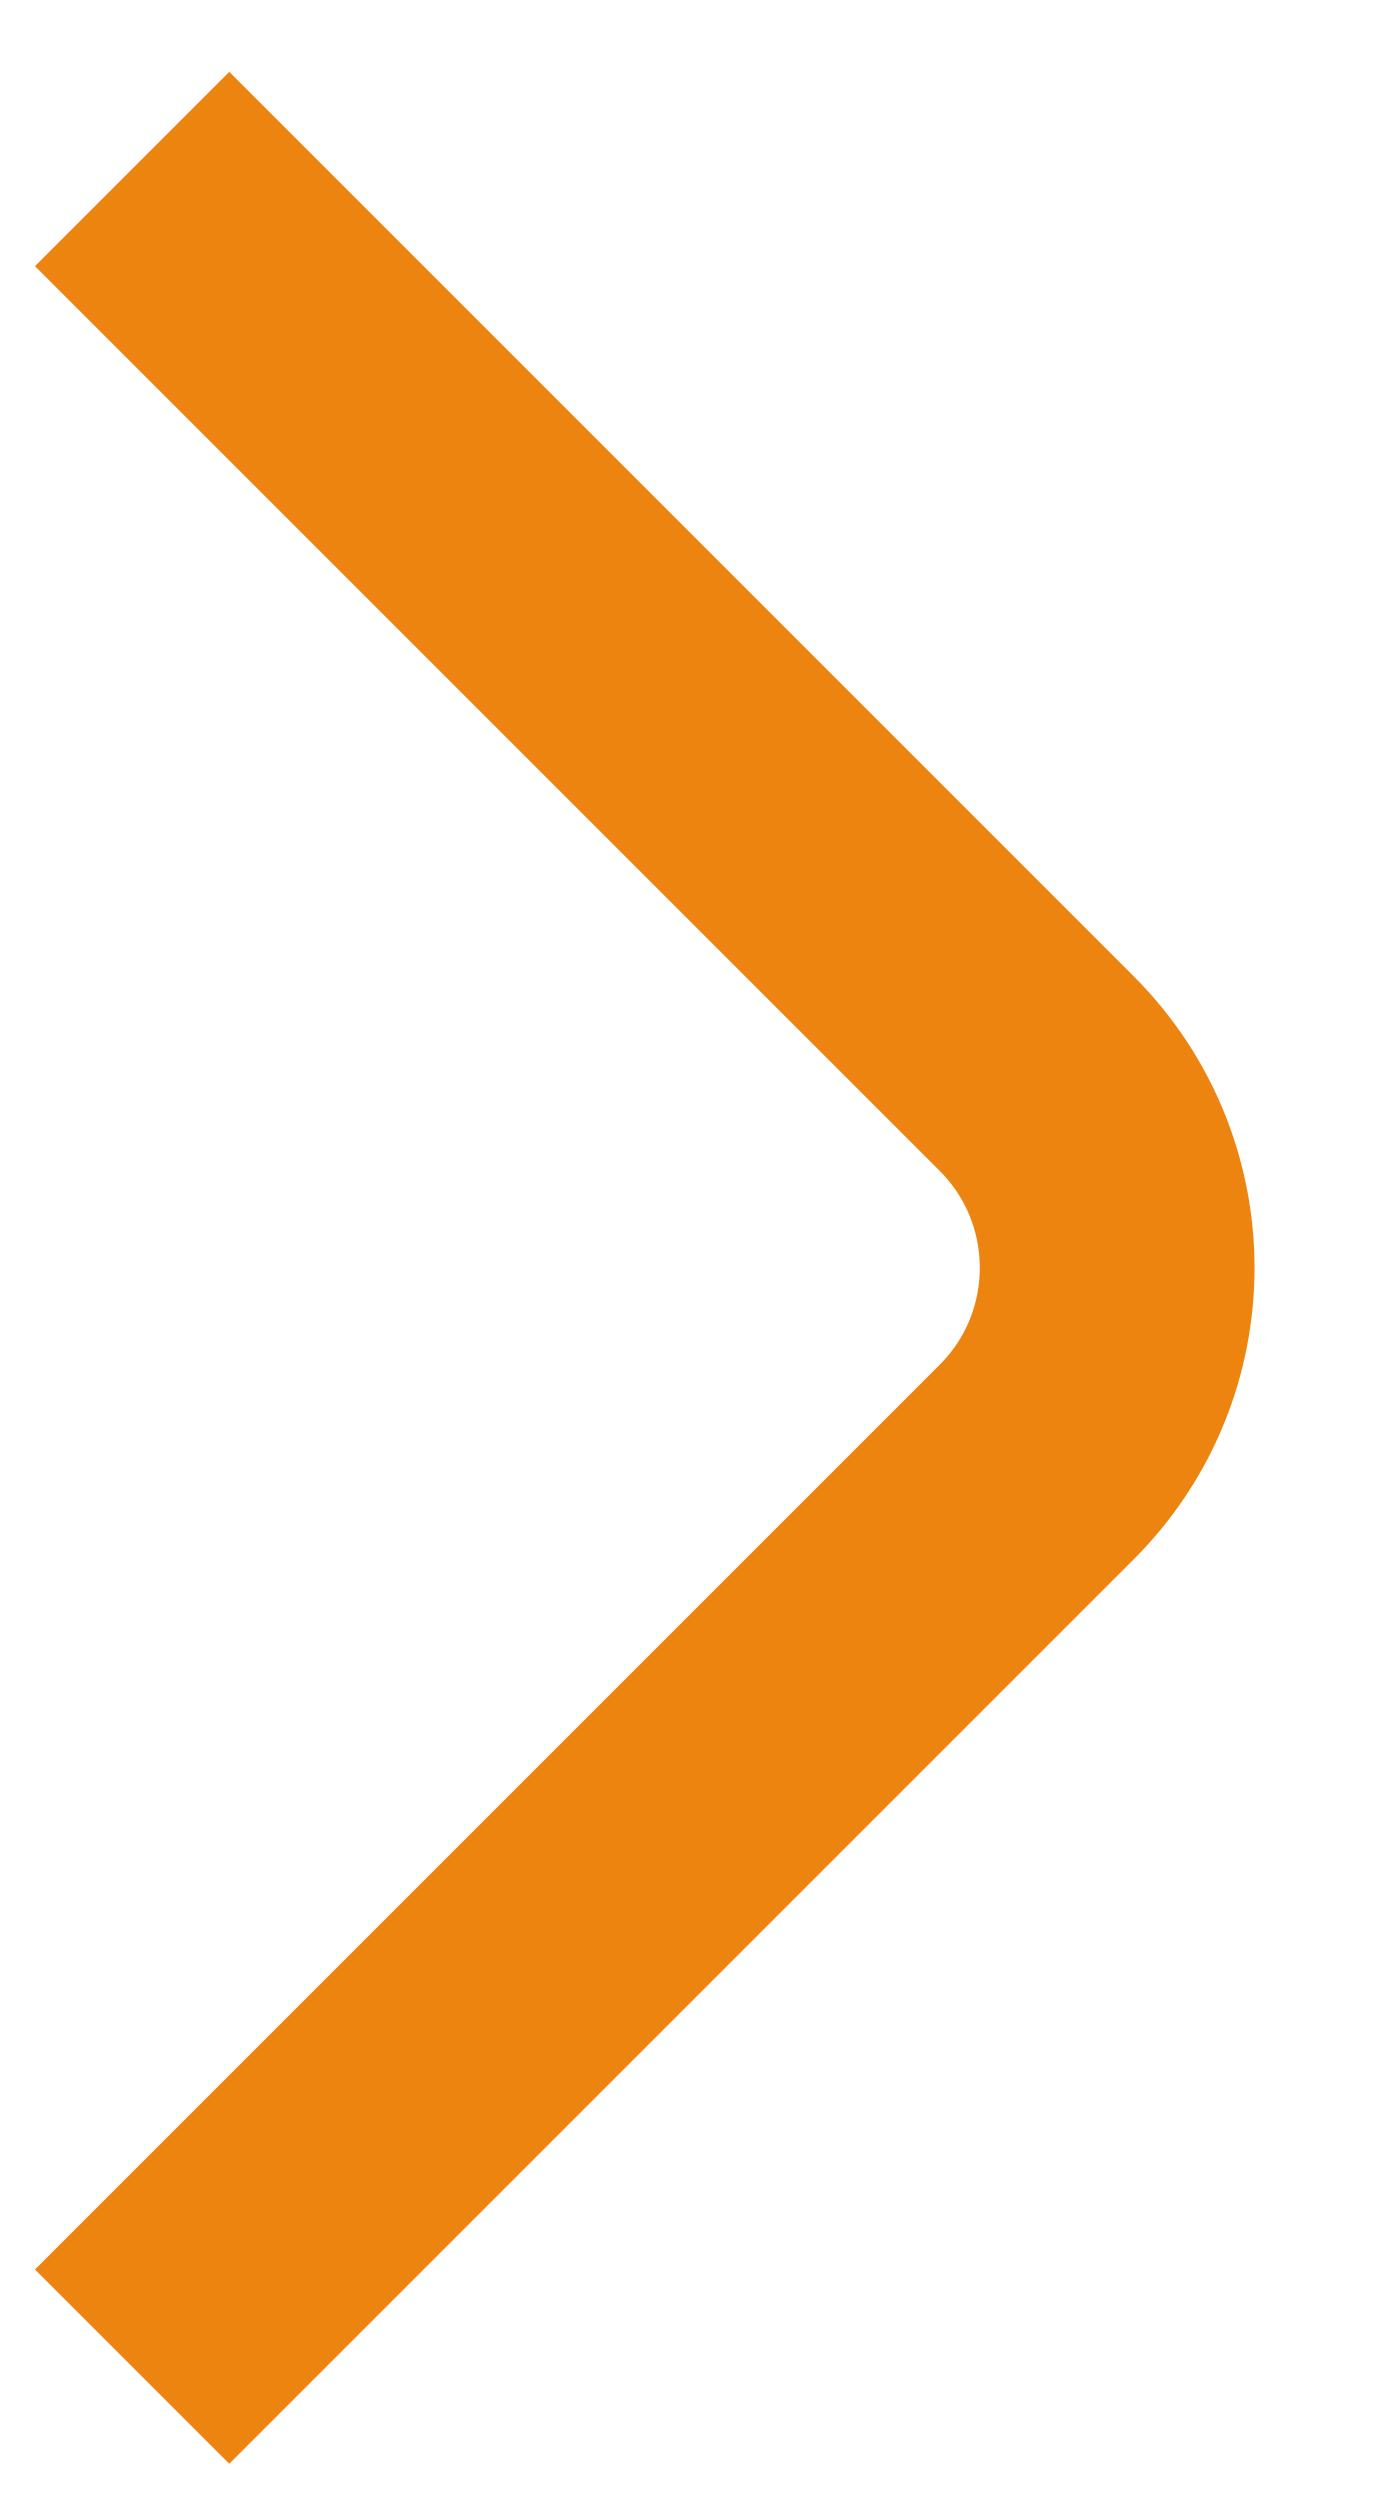
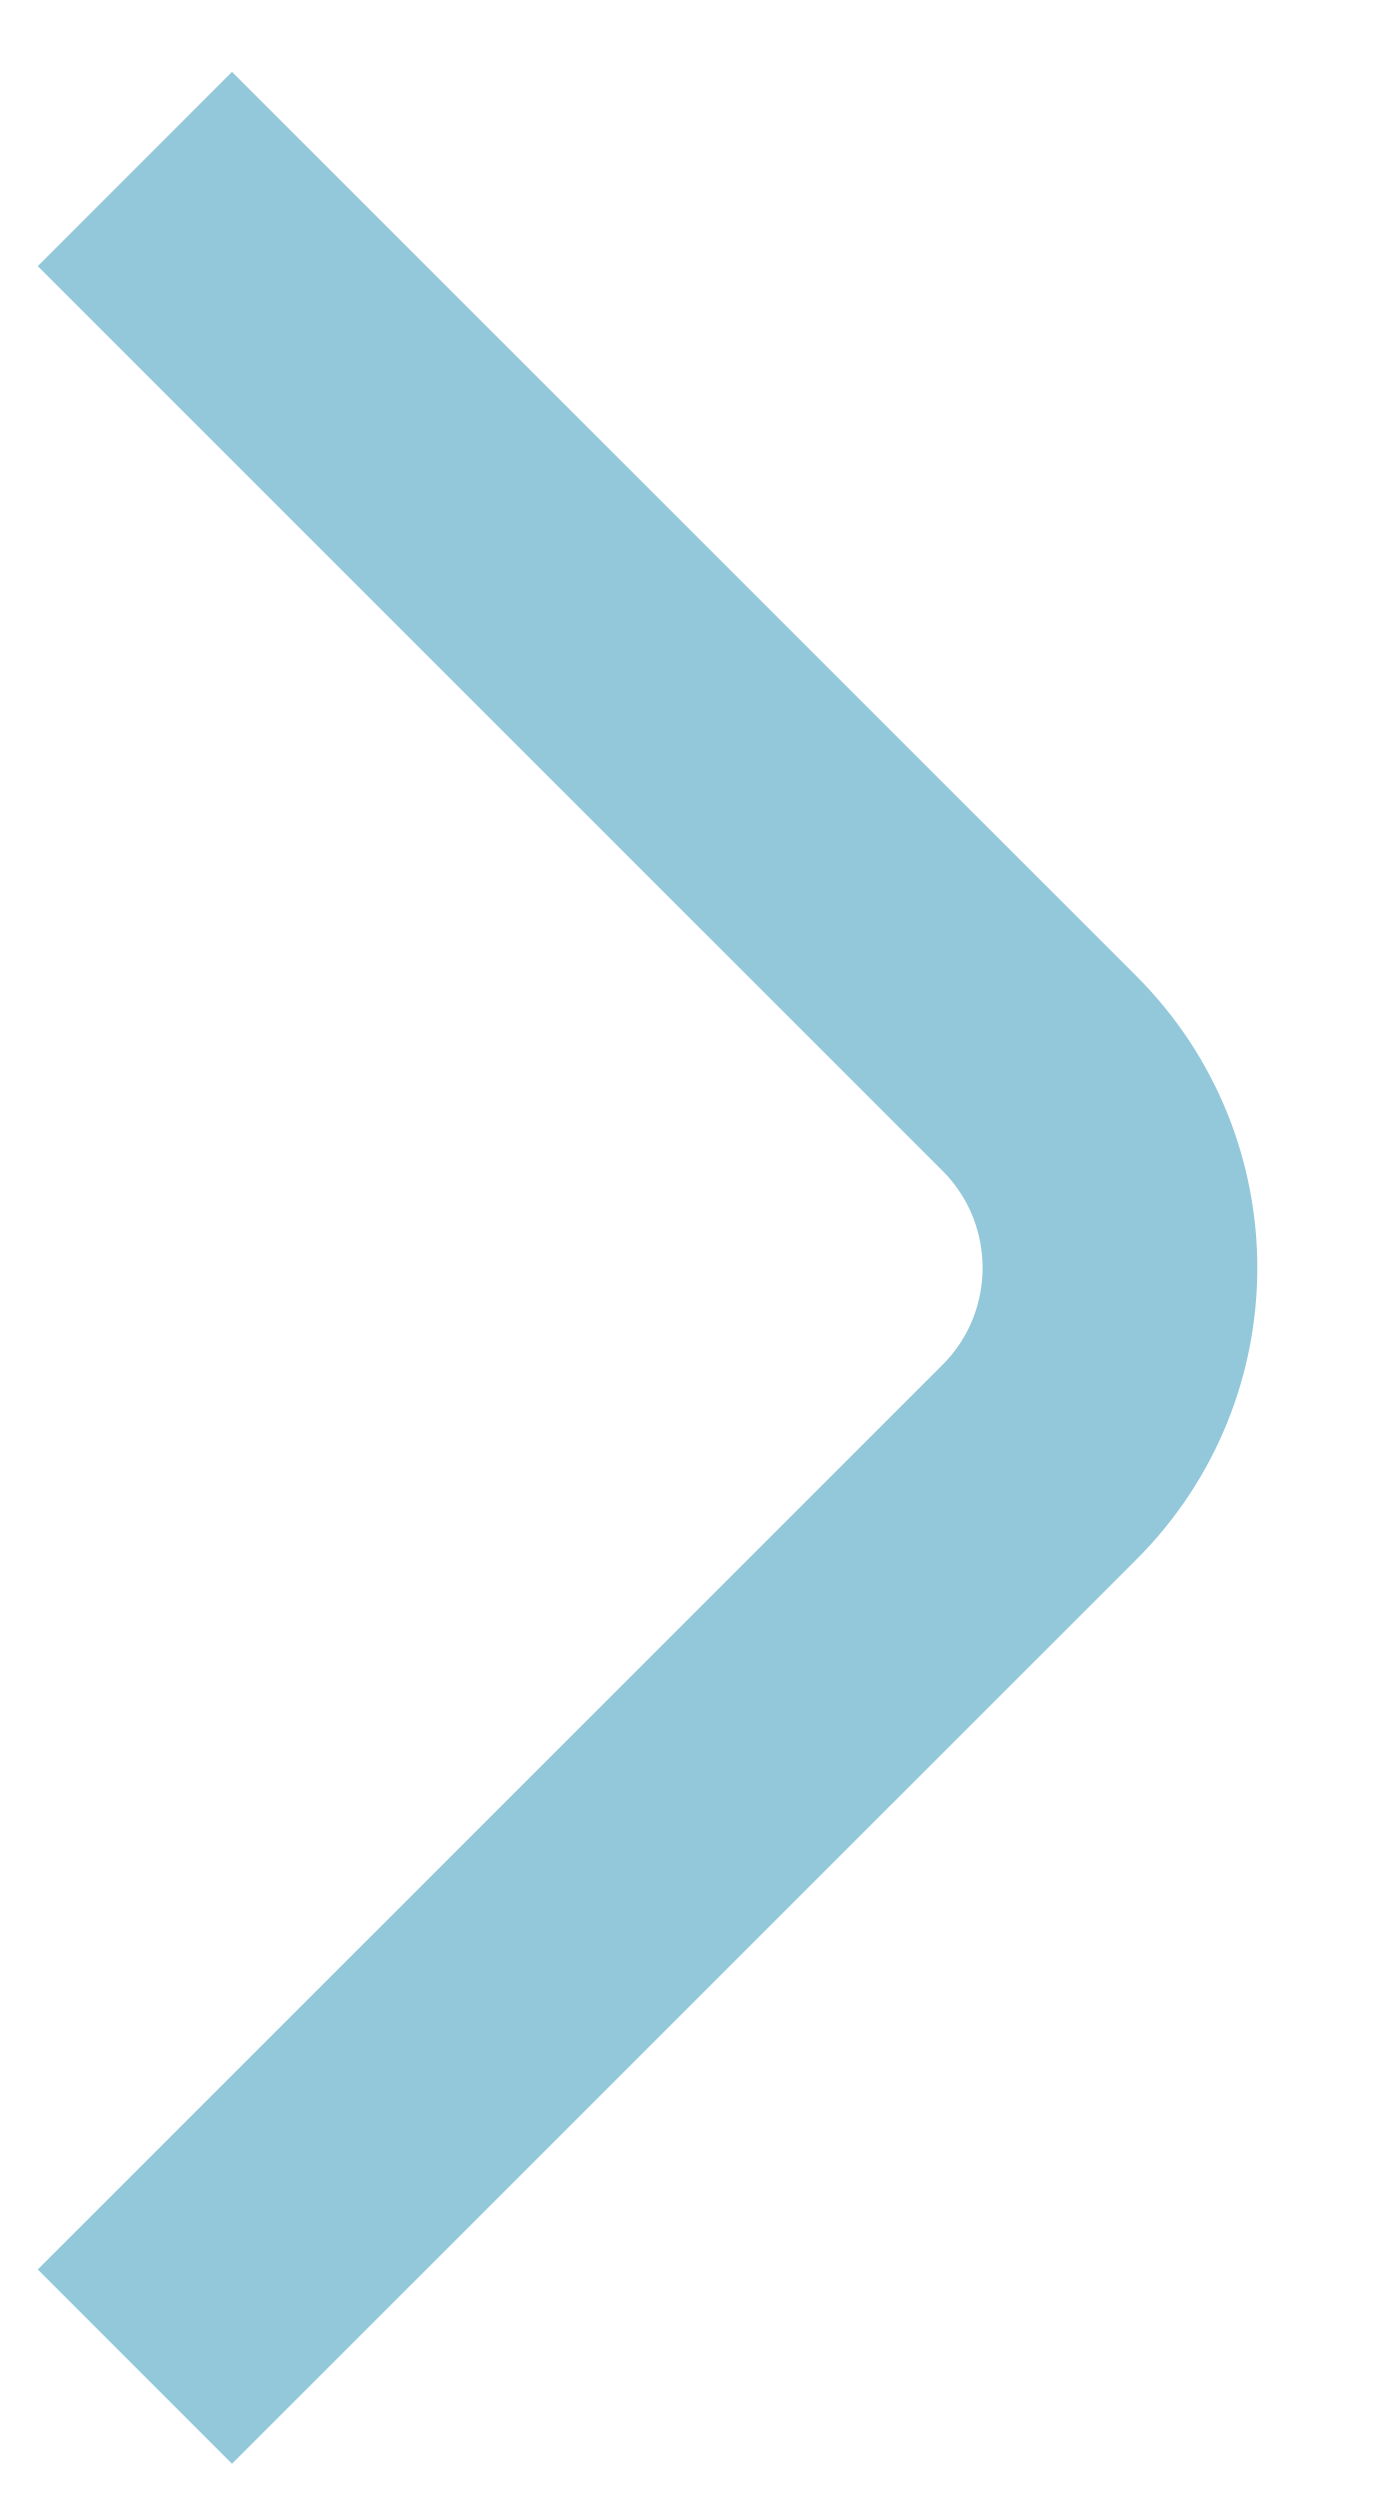
<svg xmlns="http://www.w3.org/2000/svg" width="11" height="20" viewBox="0 0 11 20" fill="none">
-   <path d="M1.057 1.352L8.293 8.588C9.152 9.447 9.152 10.838 8.293 11.697L1.057 18.933" stroke="#ED840F" stroke-width="2.198" />
+   <path d="M1.079 1.352L8.316 8.588C9.174 9.447 9.174 10.838 8.316 11.697L1.079 18.933" stroke="#4BA3C3" stroke-opacity="0.6" stroke-width="2.198" />
</svg>
